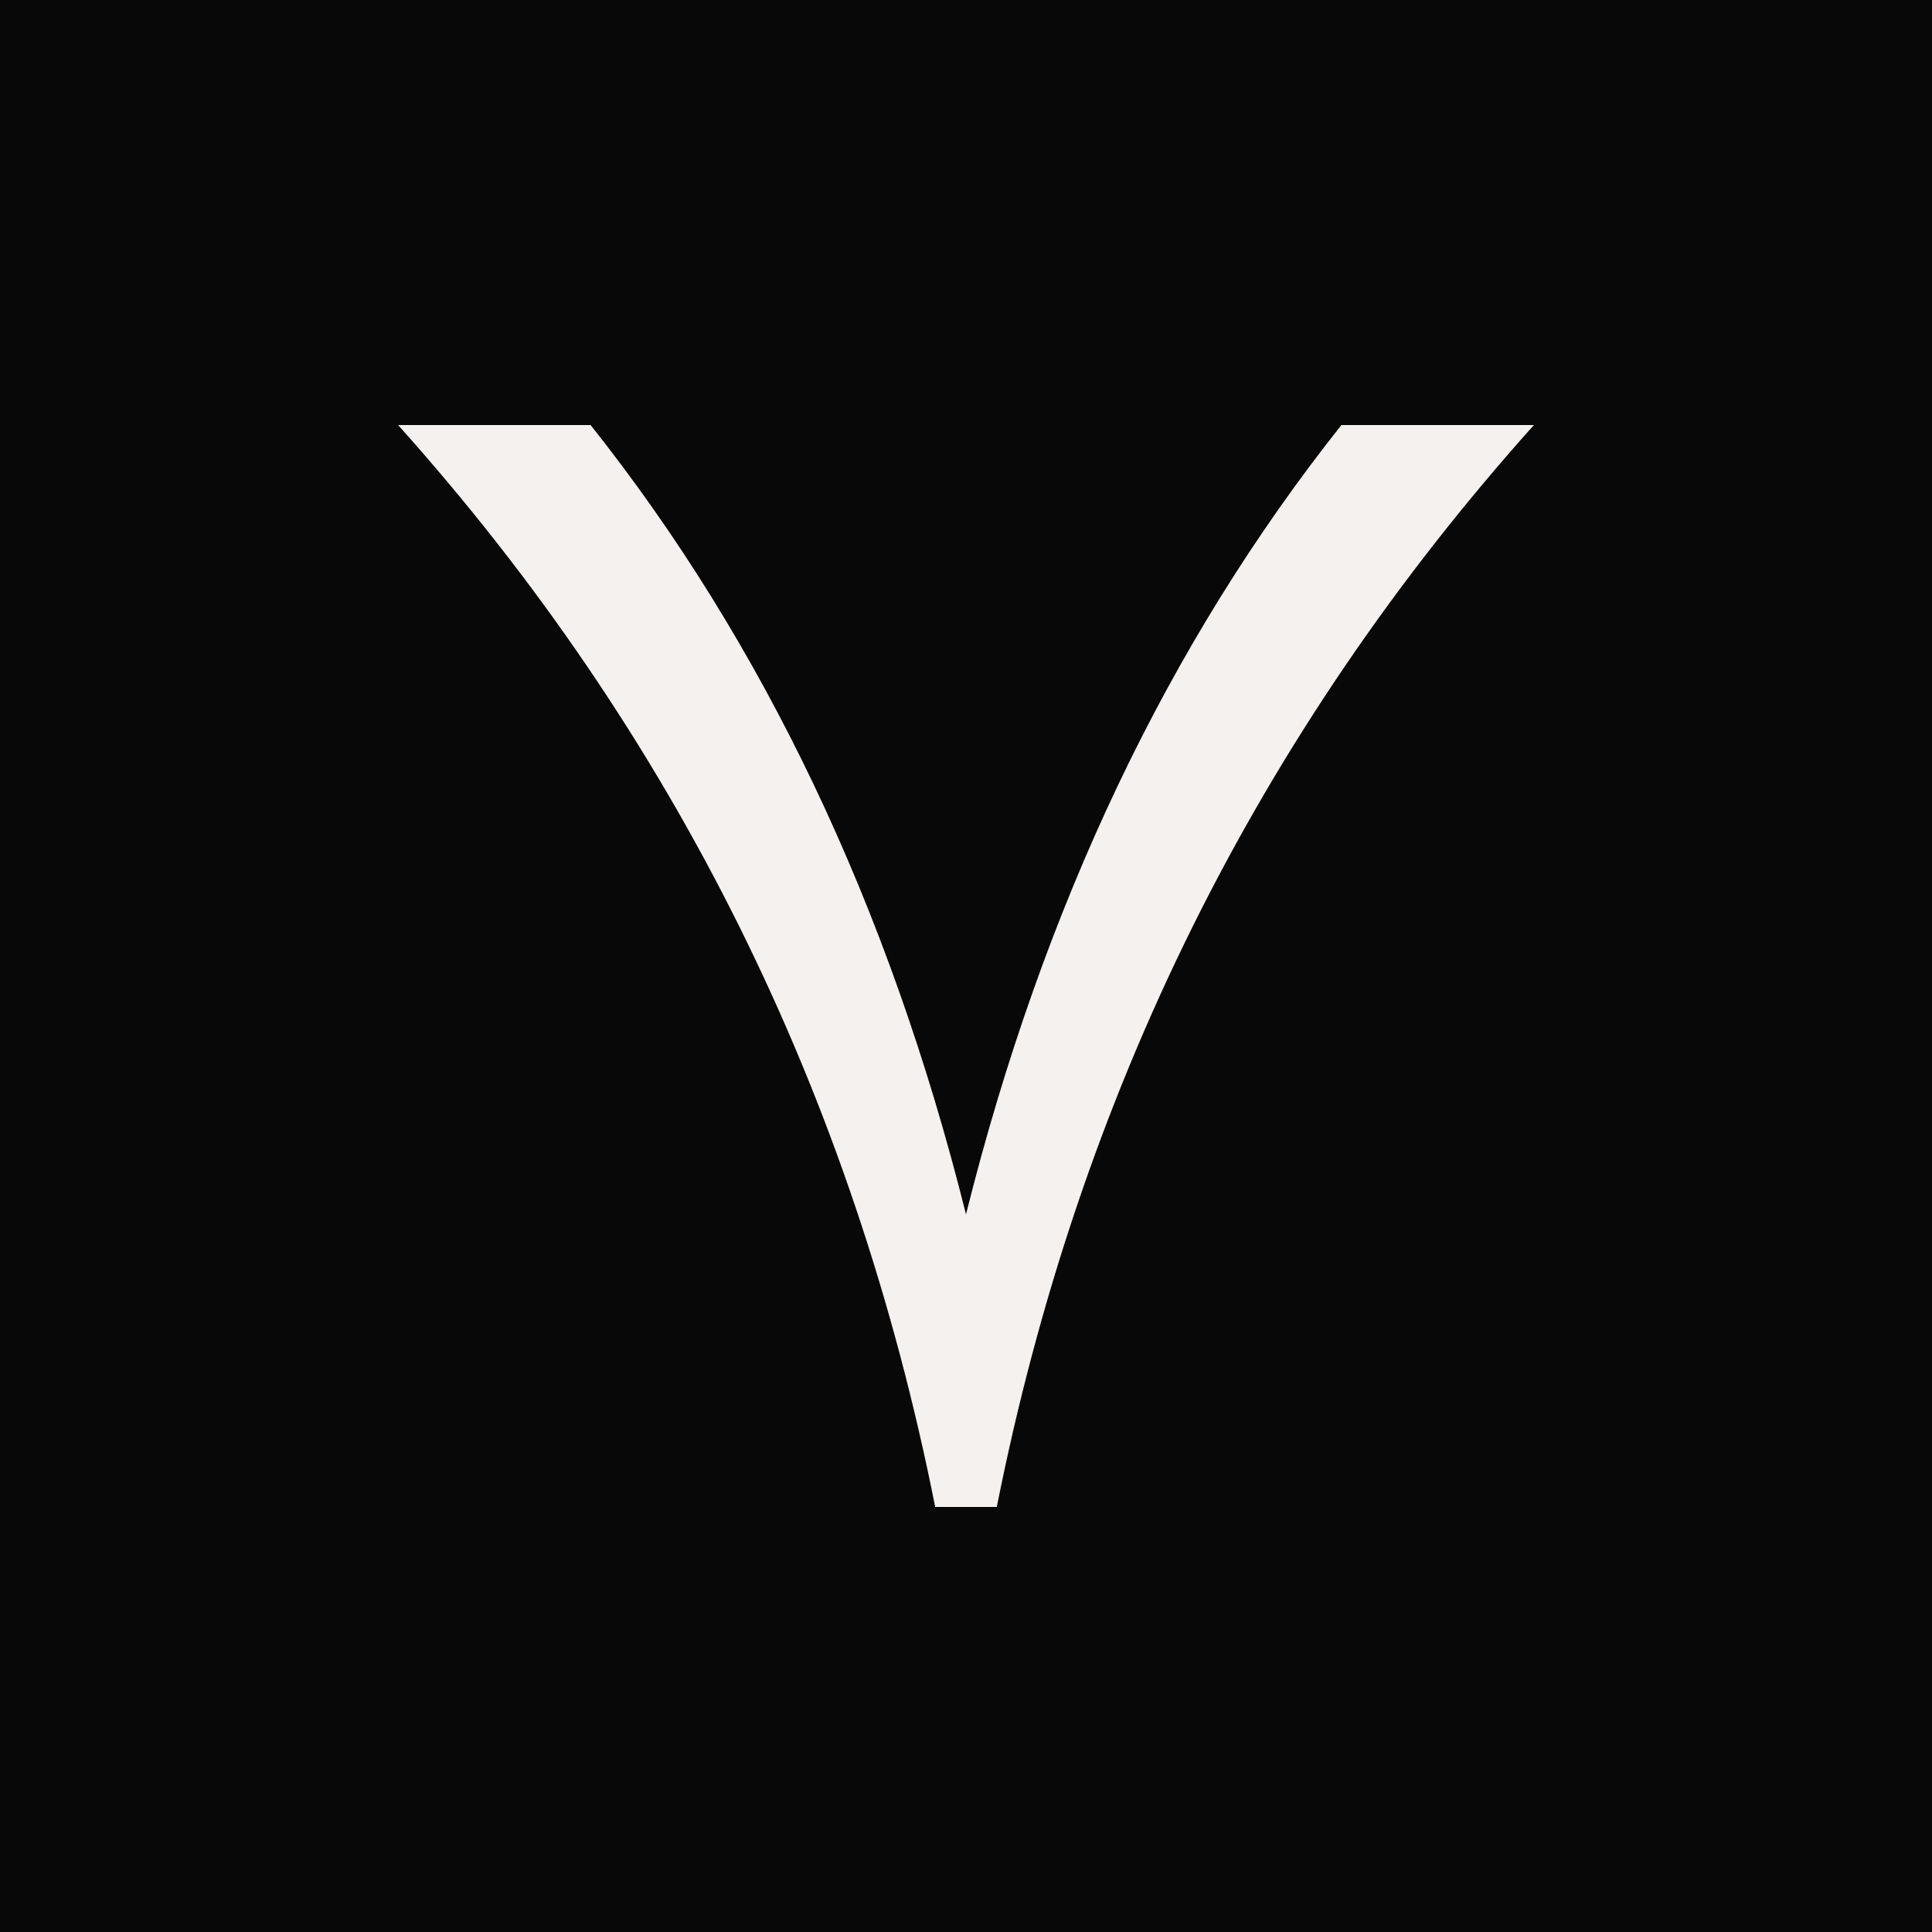
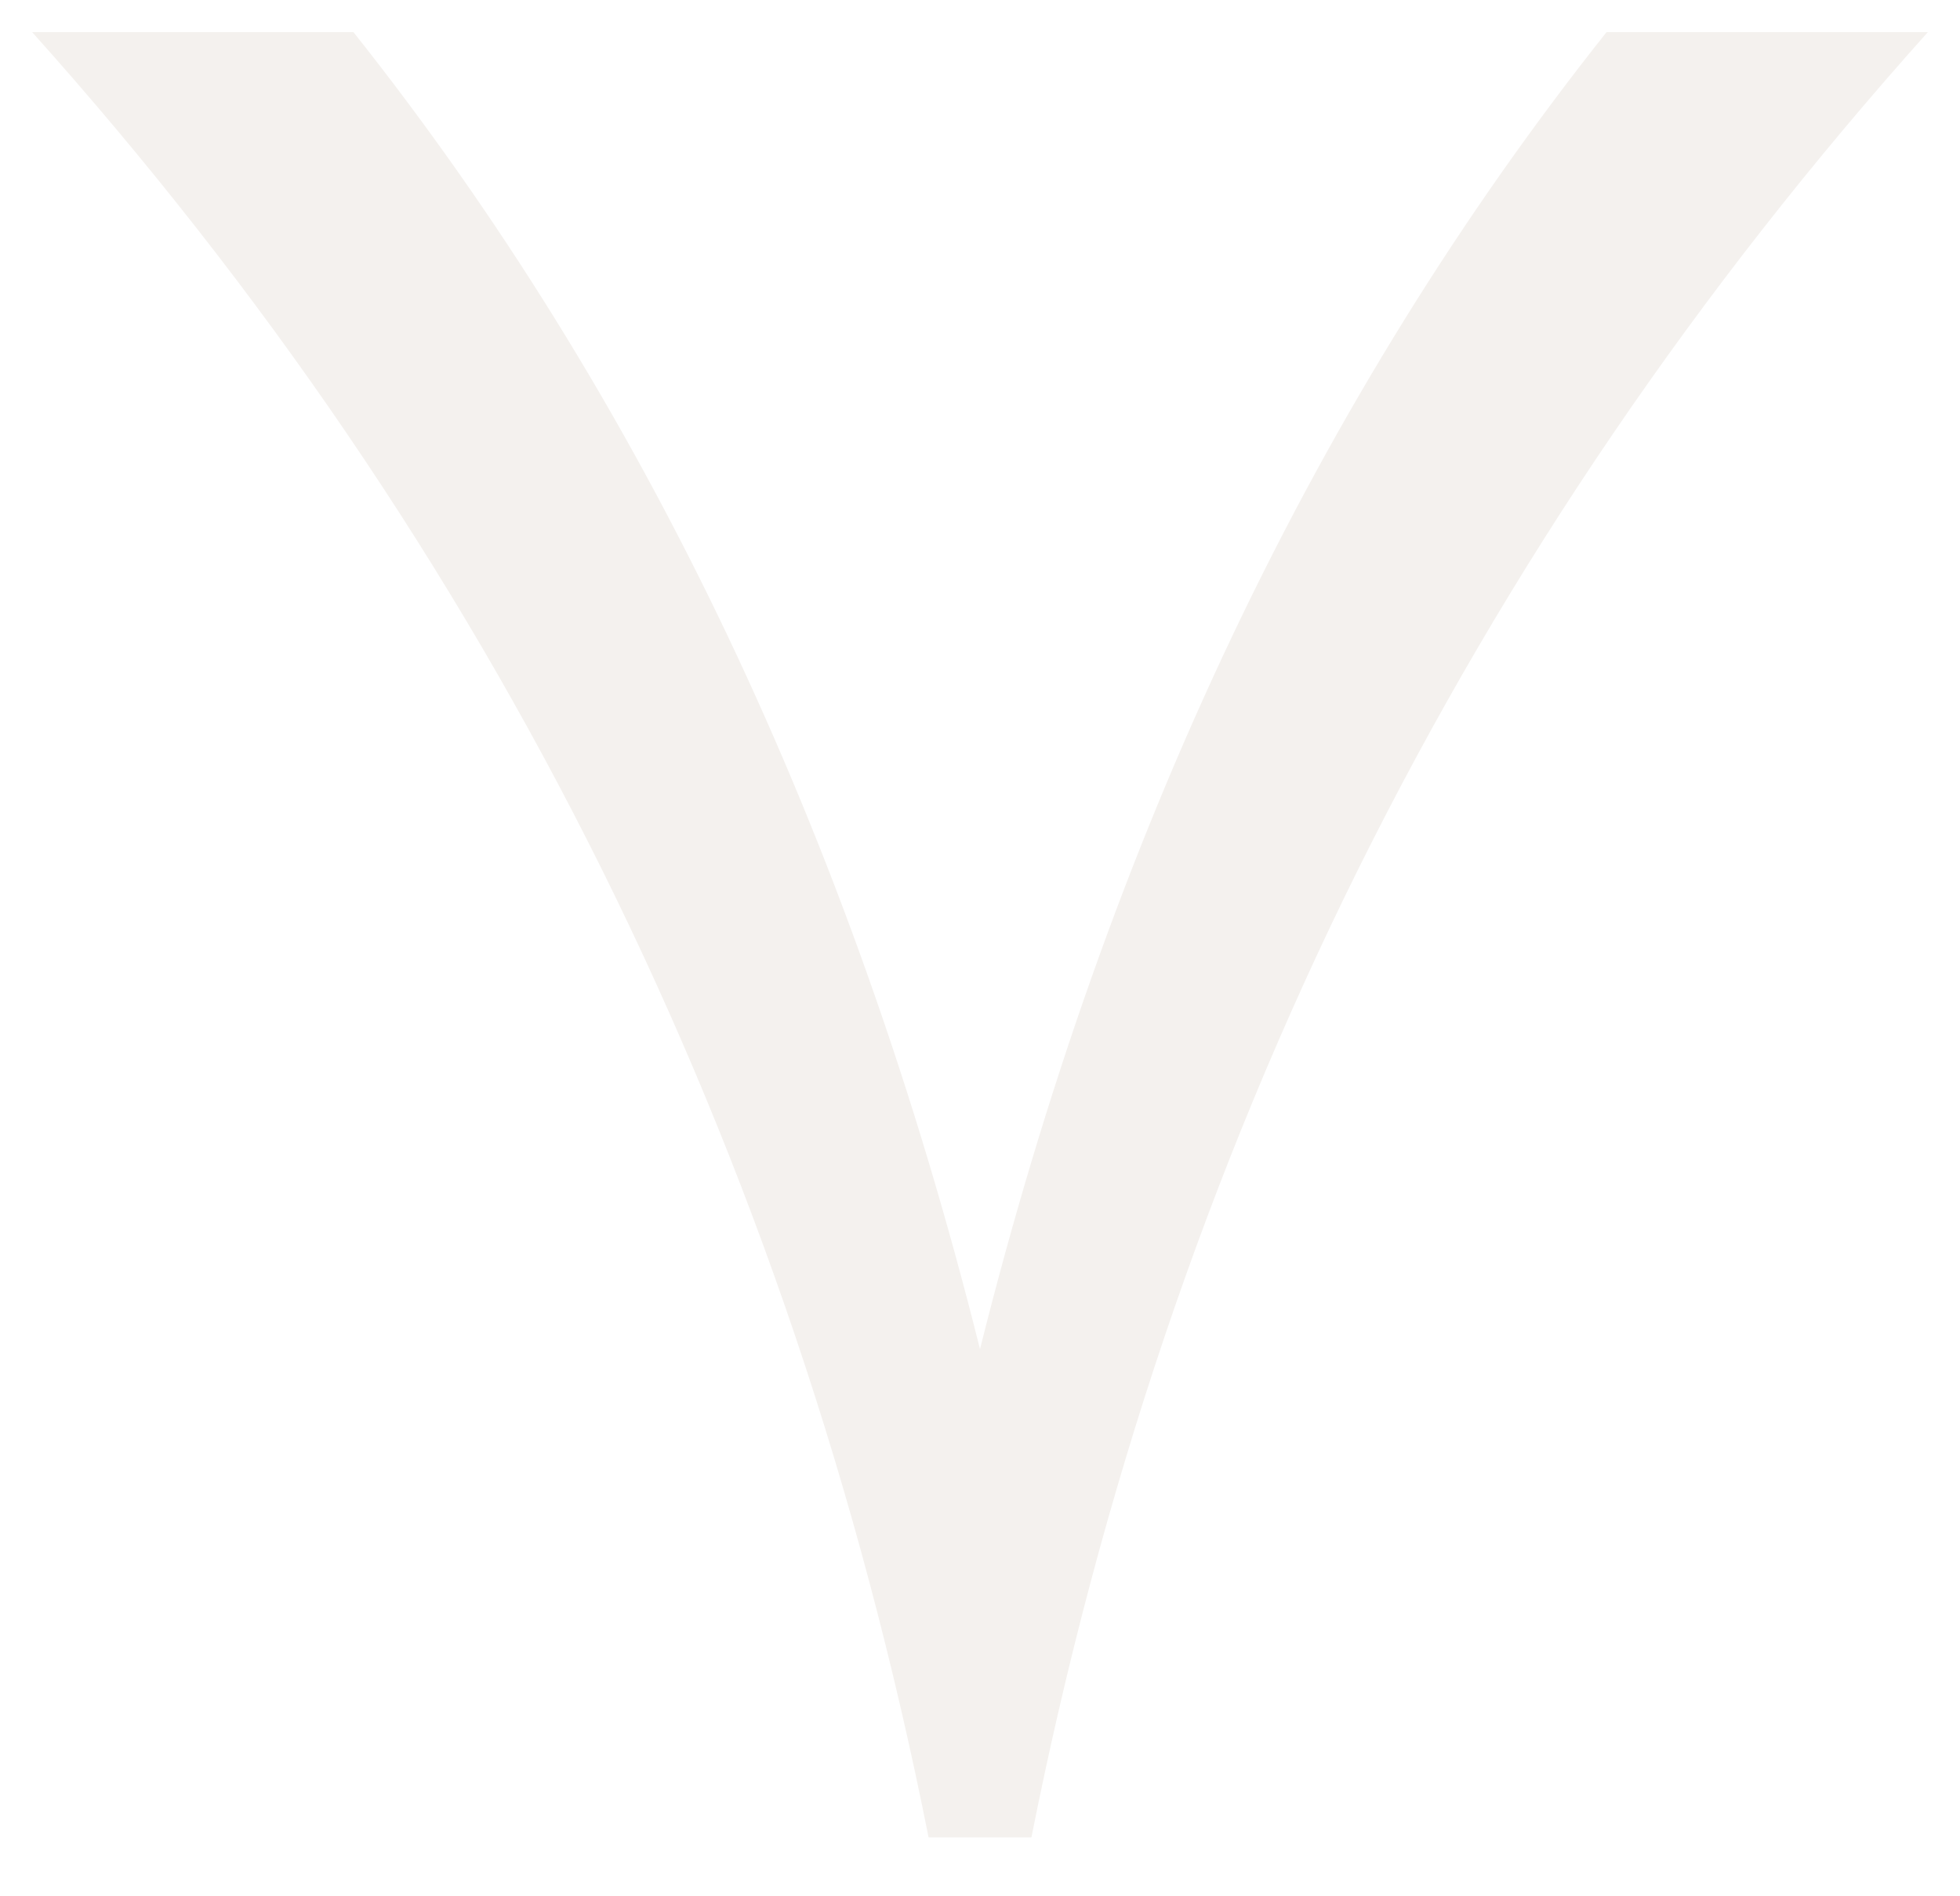
- <svg xmlns="http://www.w3.org/2000/svg" viewBox="0 0 1000 1000" width="1000" height="1000">
-   <rect width="1000" height="1000" fill="#080808" />
-   <path transform="translate(500 500) scale(0.9964) translate(-540 -511)" d="M245,230 L345,230 Q480,400 540,640 Q600,400 735,230 L835,230 Q620,470 556,792 L524,792 Q460,470 245,230 Z" fill="#F4F1EE" />
+ <svg xmlns="http://www.w3.org/2000/svg" viewBox="235 220 610 590" width="610" height="590">
+   <path d="M245,230 L345,230 Q480,400 540,640 Q600,400 735,230 L835,230 Q620,470 556,792 L524,792 Q460,470 245,230 Z" fill="#F4F1EE" />
</svg>
